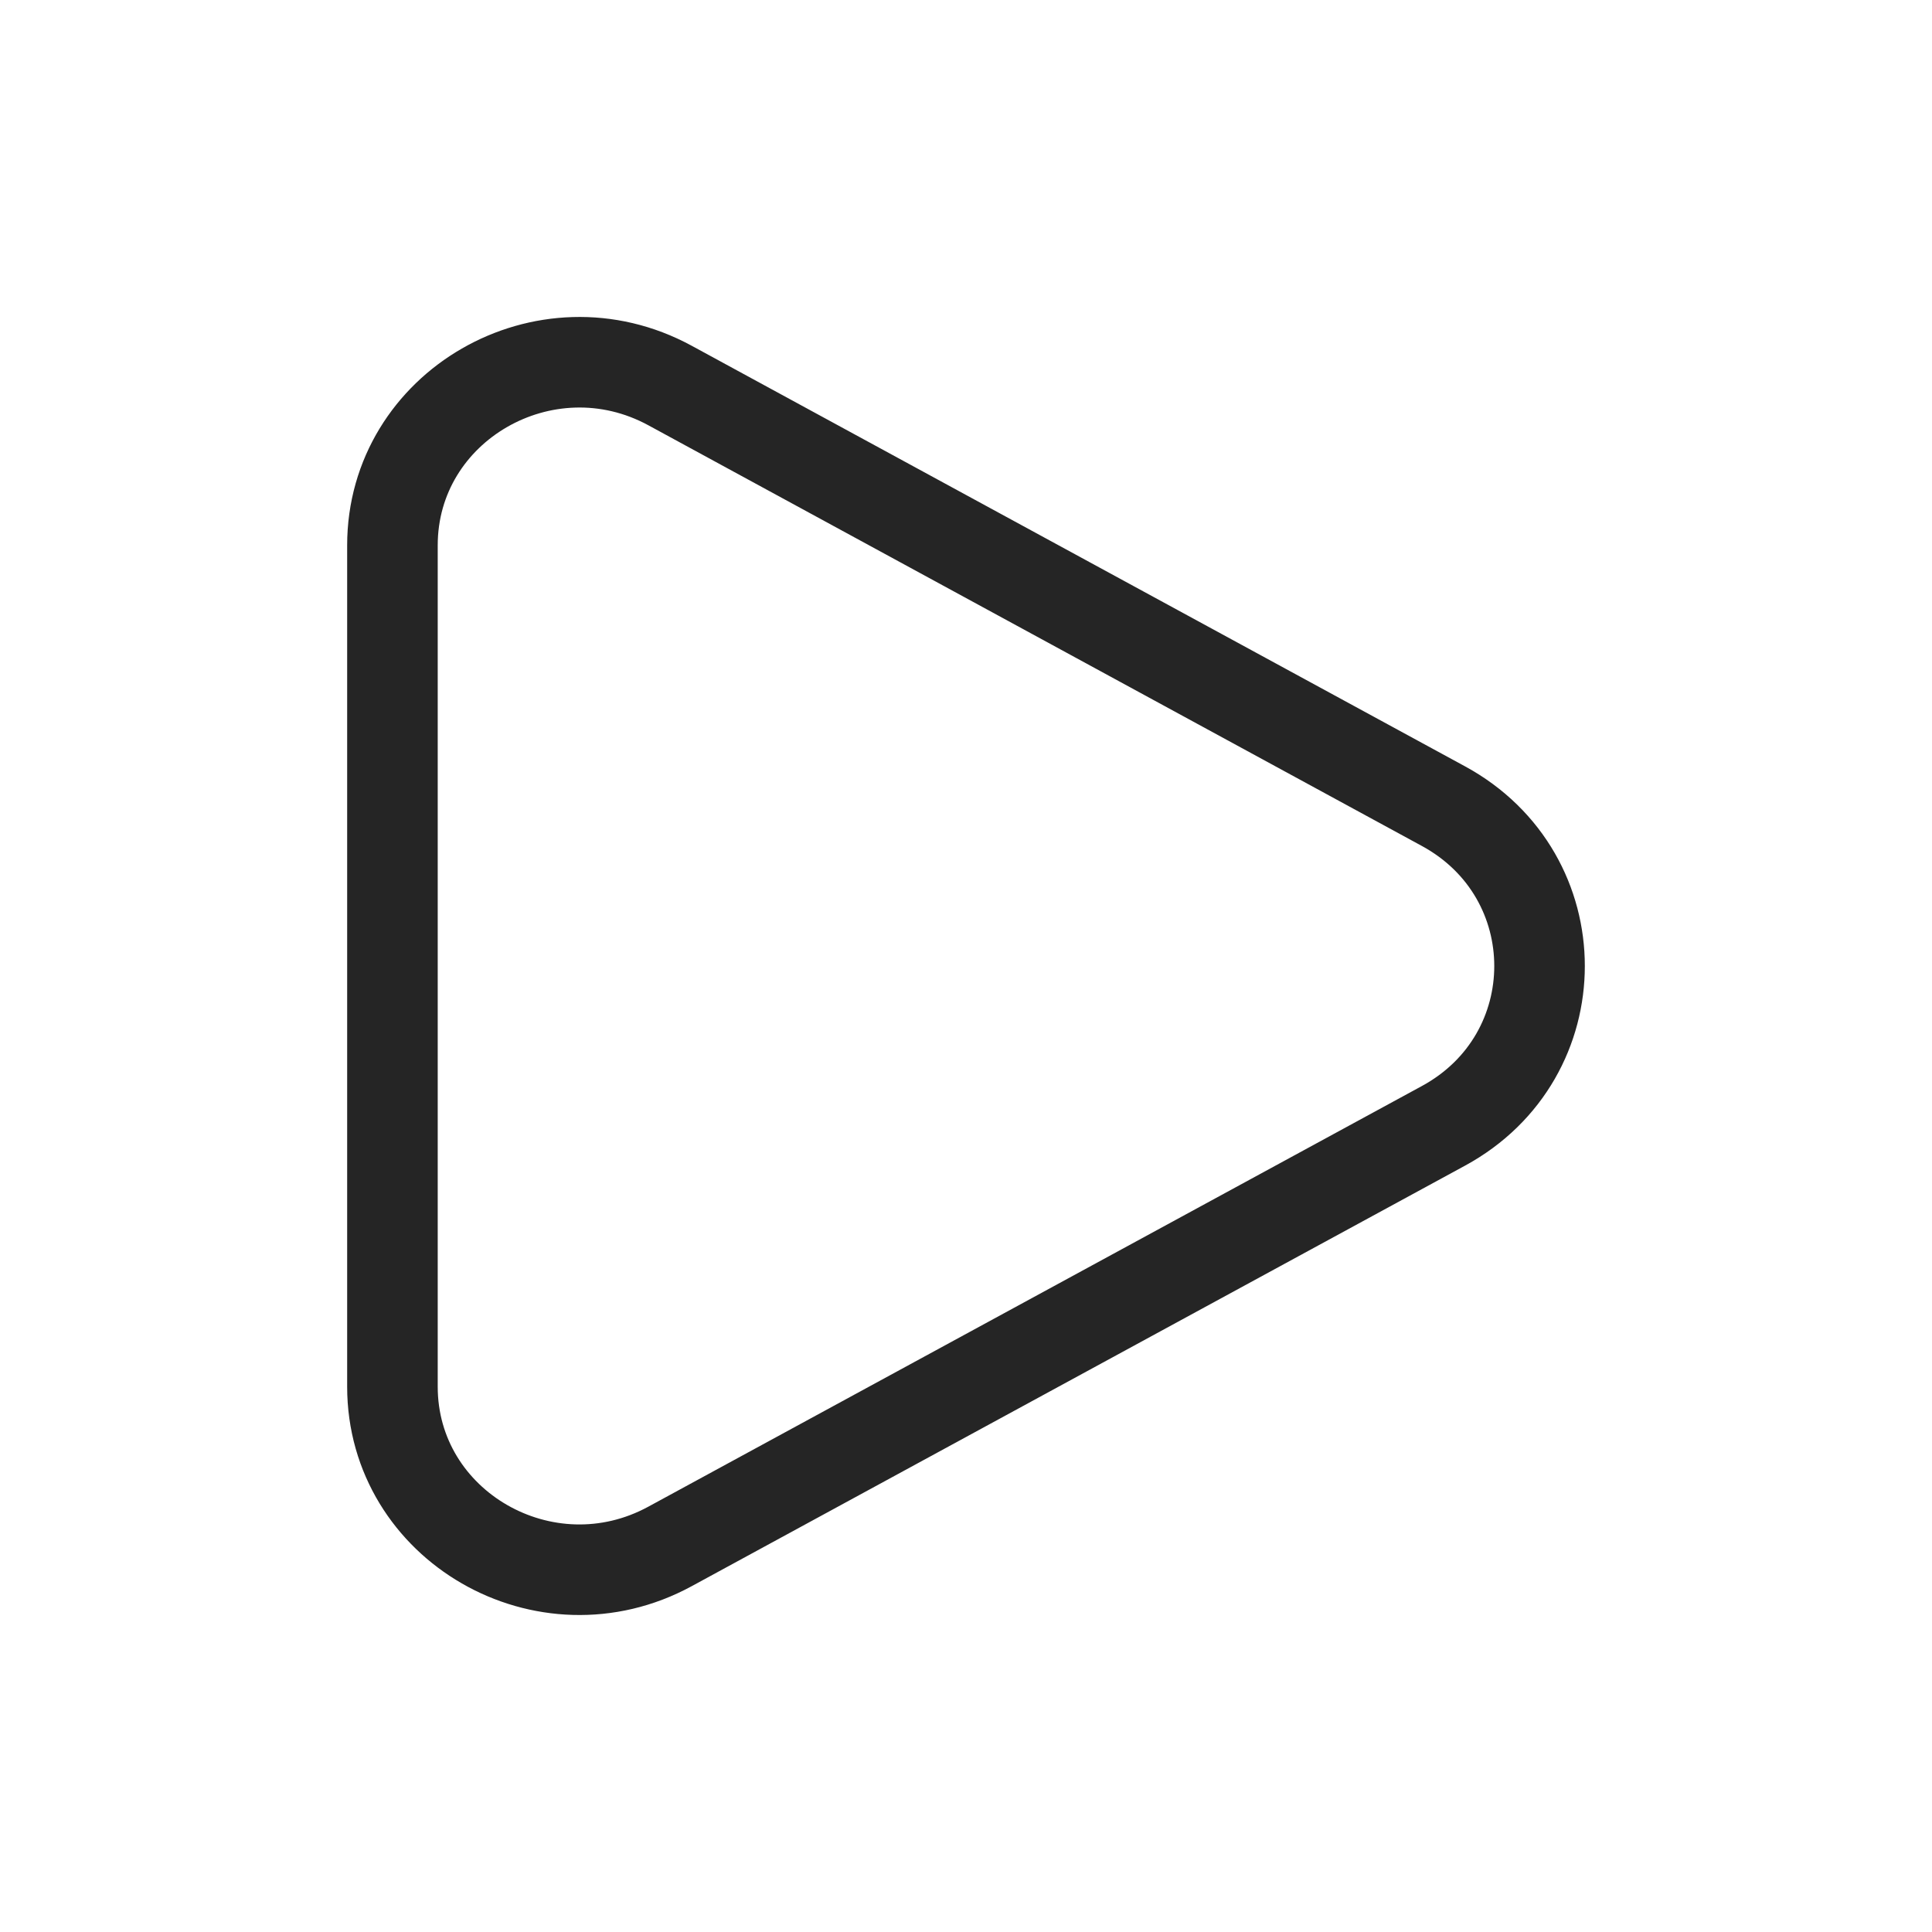
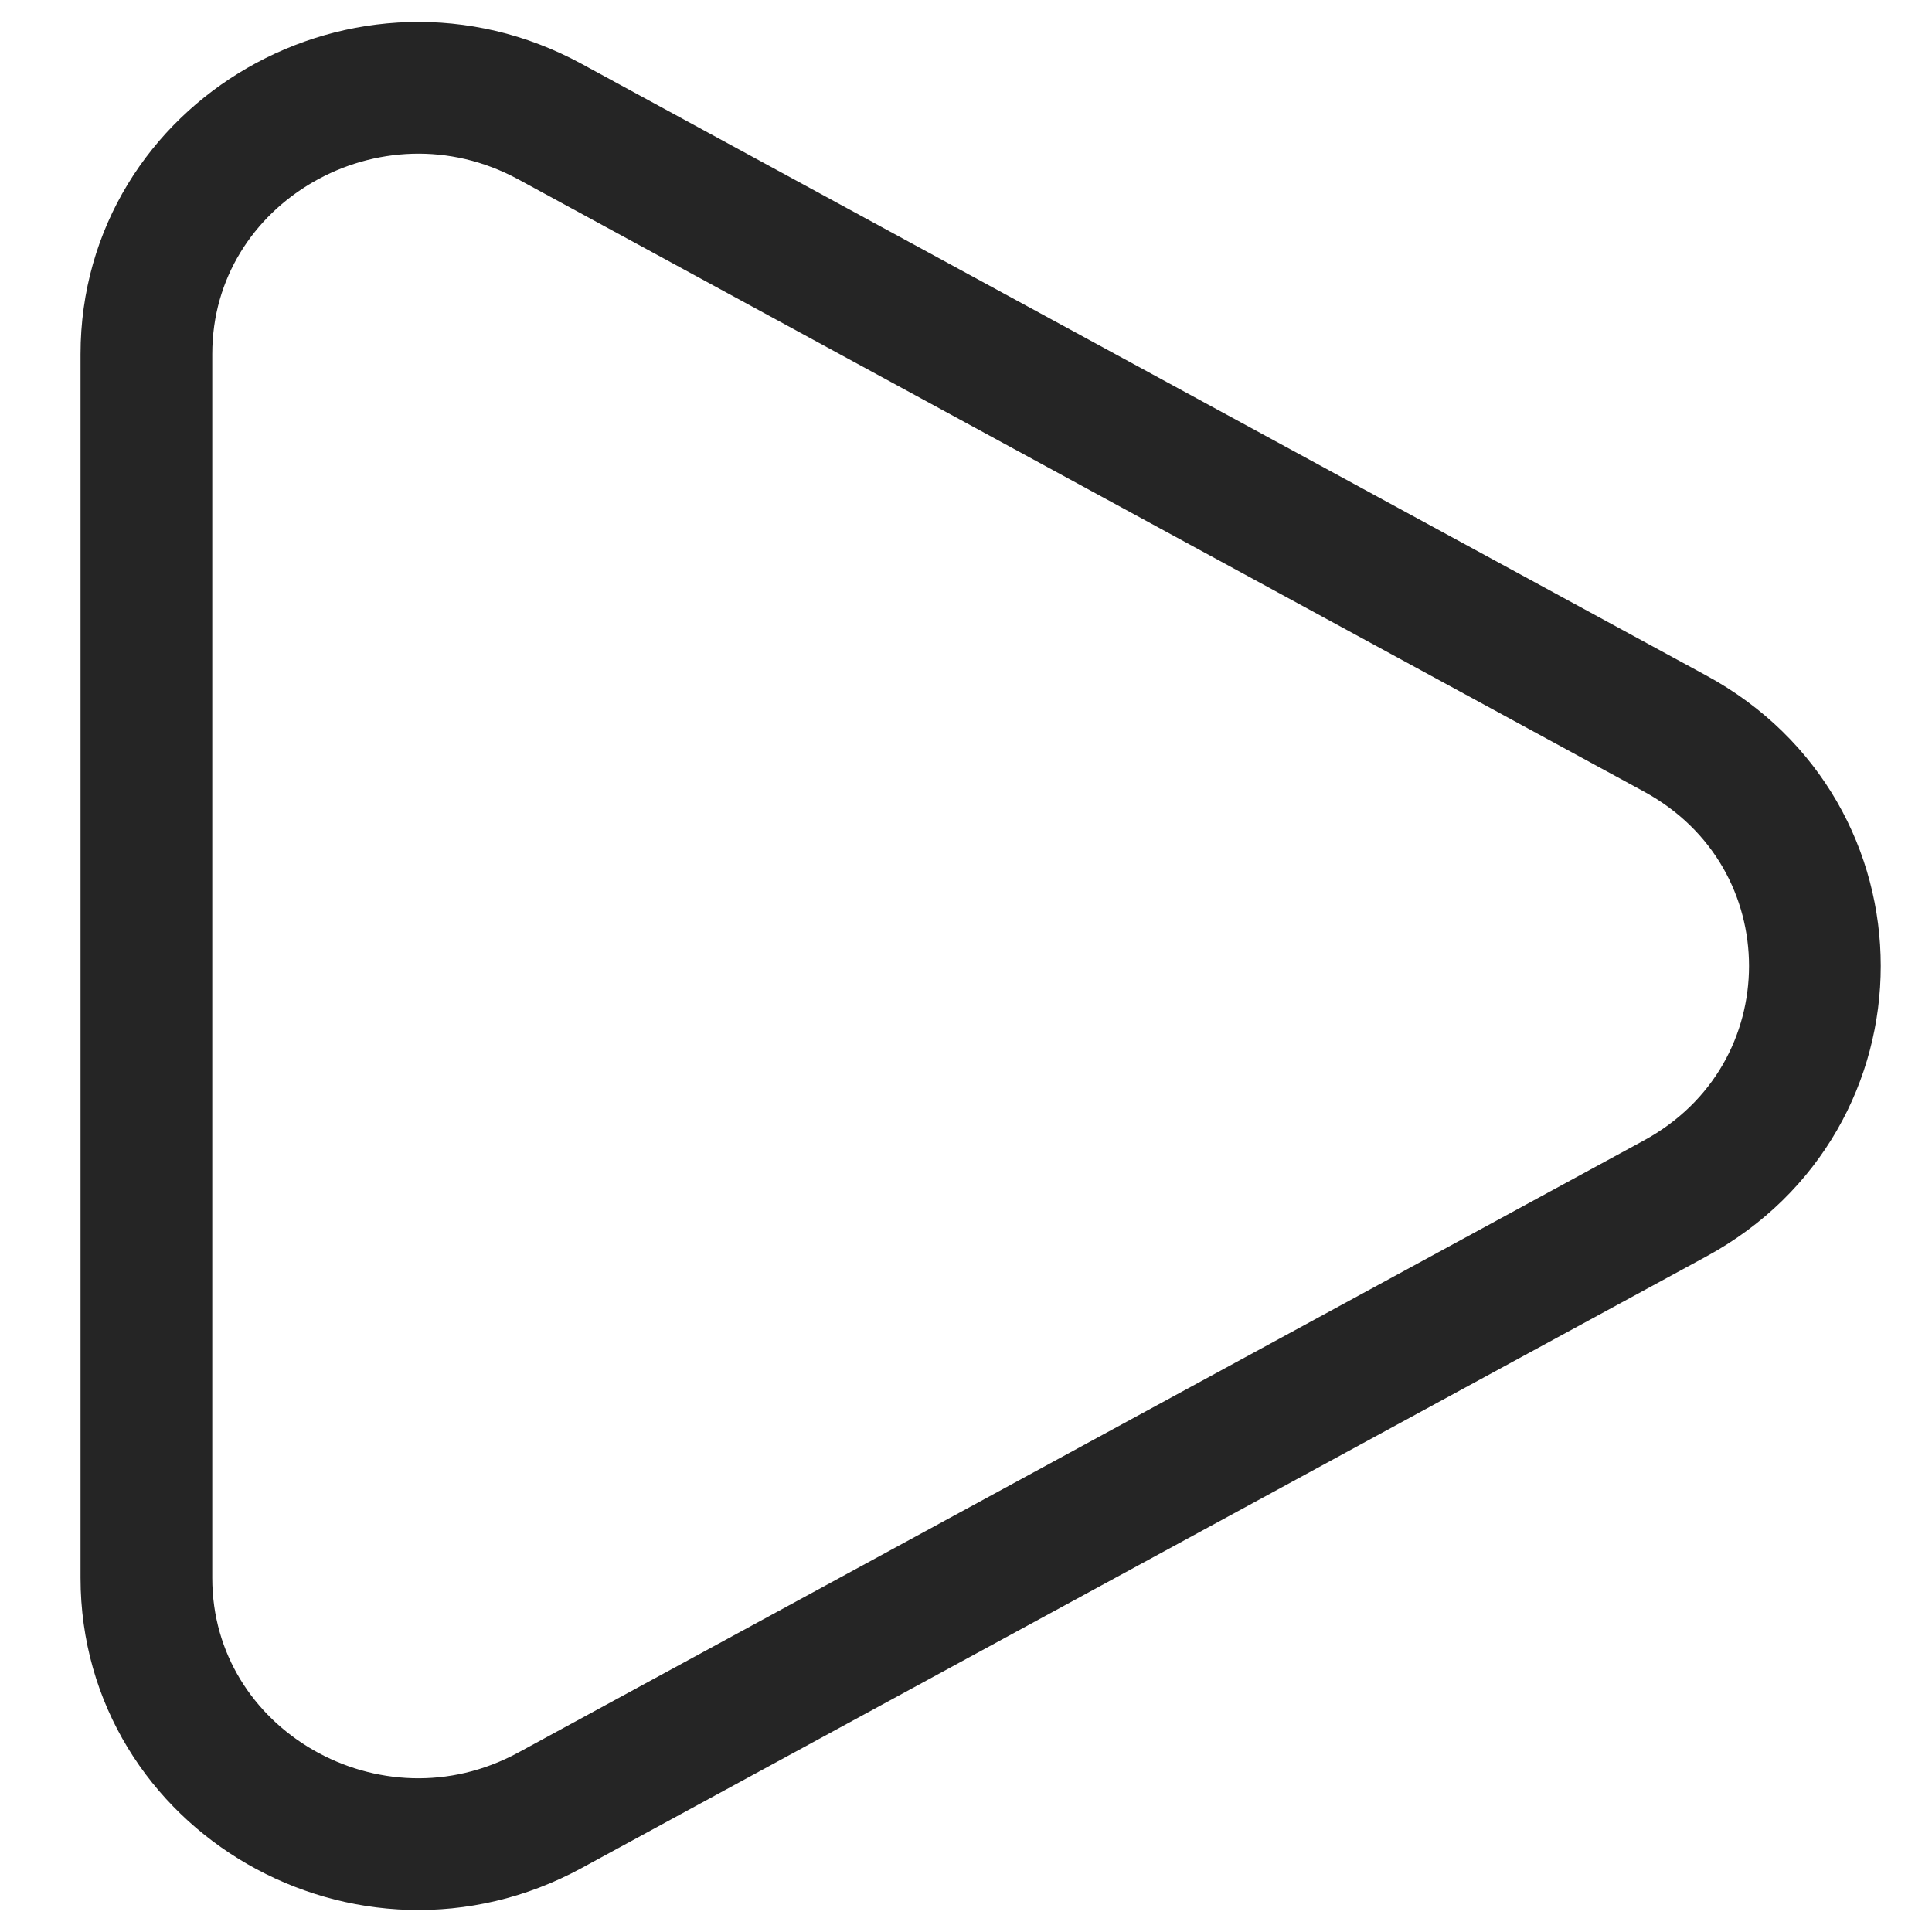
- <svg xmlns="http://www.w3.org/2000/svg" width="32" height="32" viewBox="0 0 32 32" fill="none">
-   <path d="M23.909 13.353C26.03 14.507 26.03 17.494 23.909 18.647L11.097 25.614C9.034 26.736 6.5 25.276 6.5 22.967L6.5 9.033C6.5 6.724 9.034 5.264 11.097 6.385L23.909 13.353Z" stroke="#252525" stroke-width="1.5" />
+ <svg xmlns="http://www.w3.org/2000/svg" width="22" height="22" viewBox="0 0 22 22" fill="none">
+   <path d="M19.075 8.353C21.197 9.506 21.197 12.493 19.075 13.647L6.263 20.614C4.201 21.736 1.667 20.276 1.667 17.967L1.667 4.033C1.667 1.724 4.201 0.264 6.263 1.385L19.075 8.353Z" stroke="#252525" stroke-width="1.5" />
</svg>
